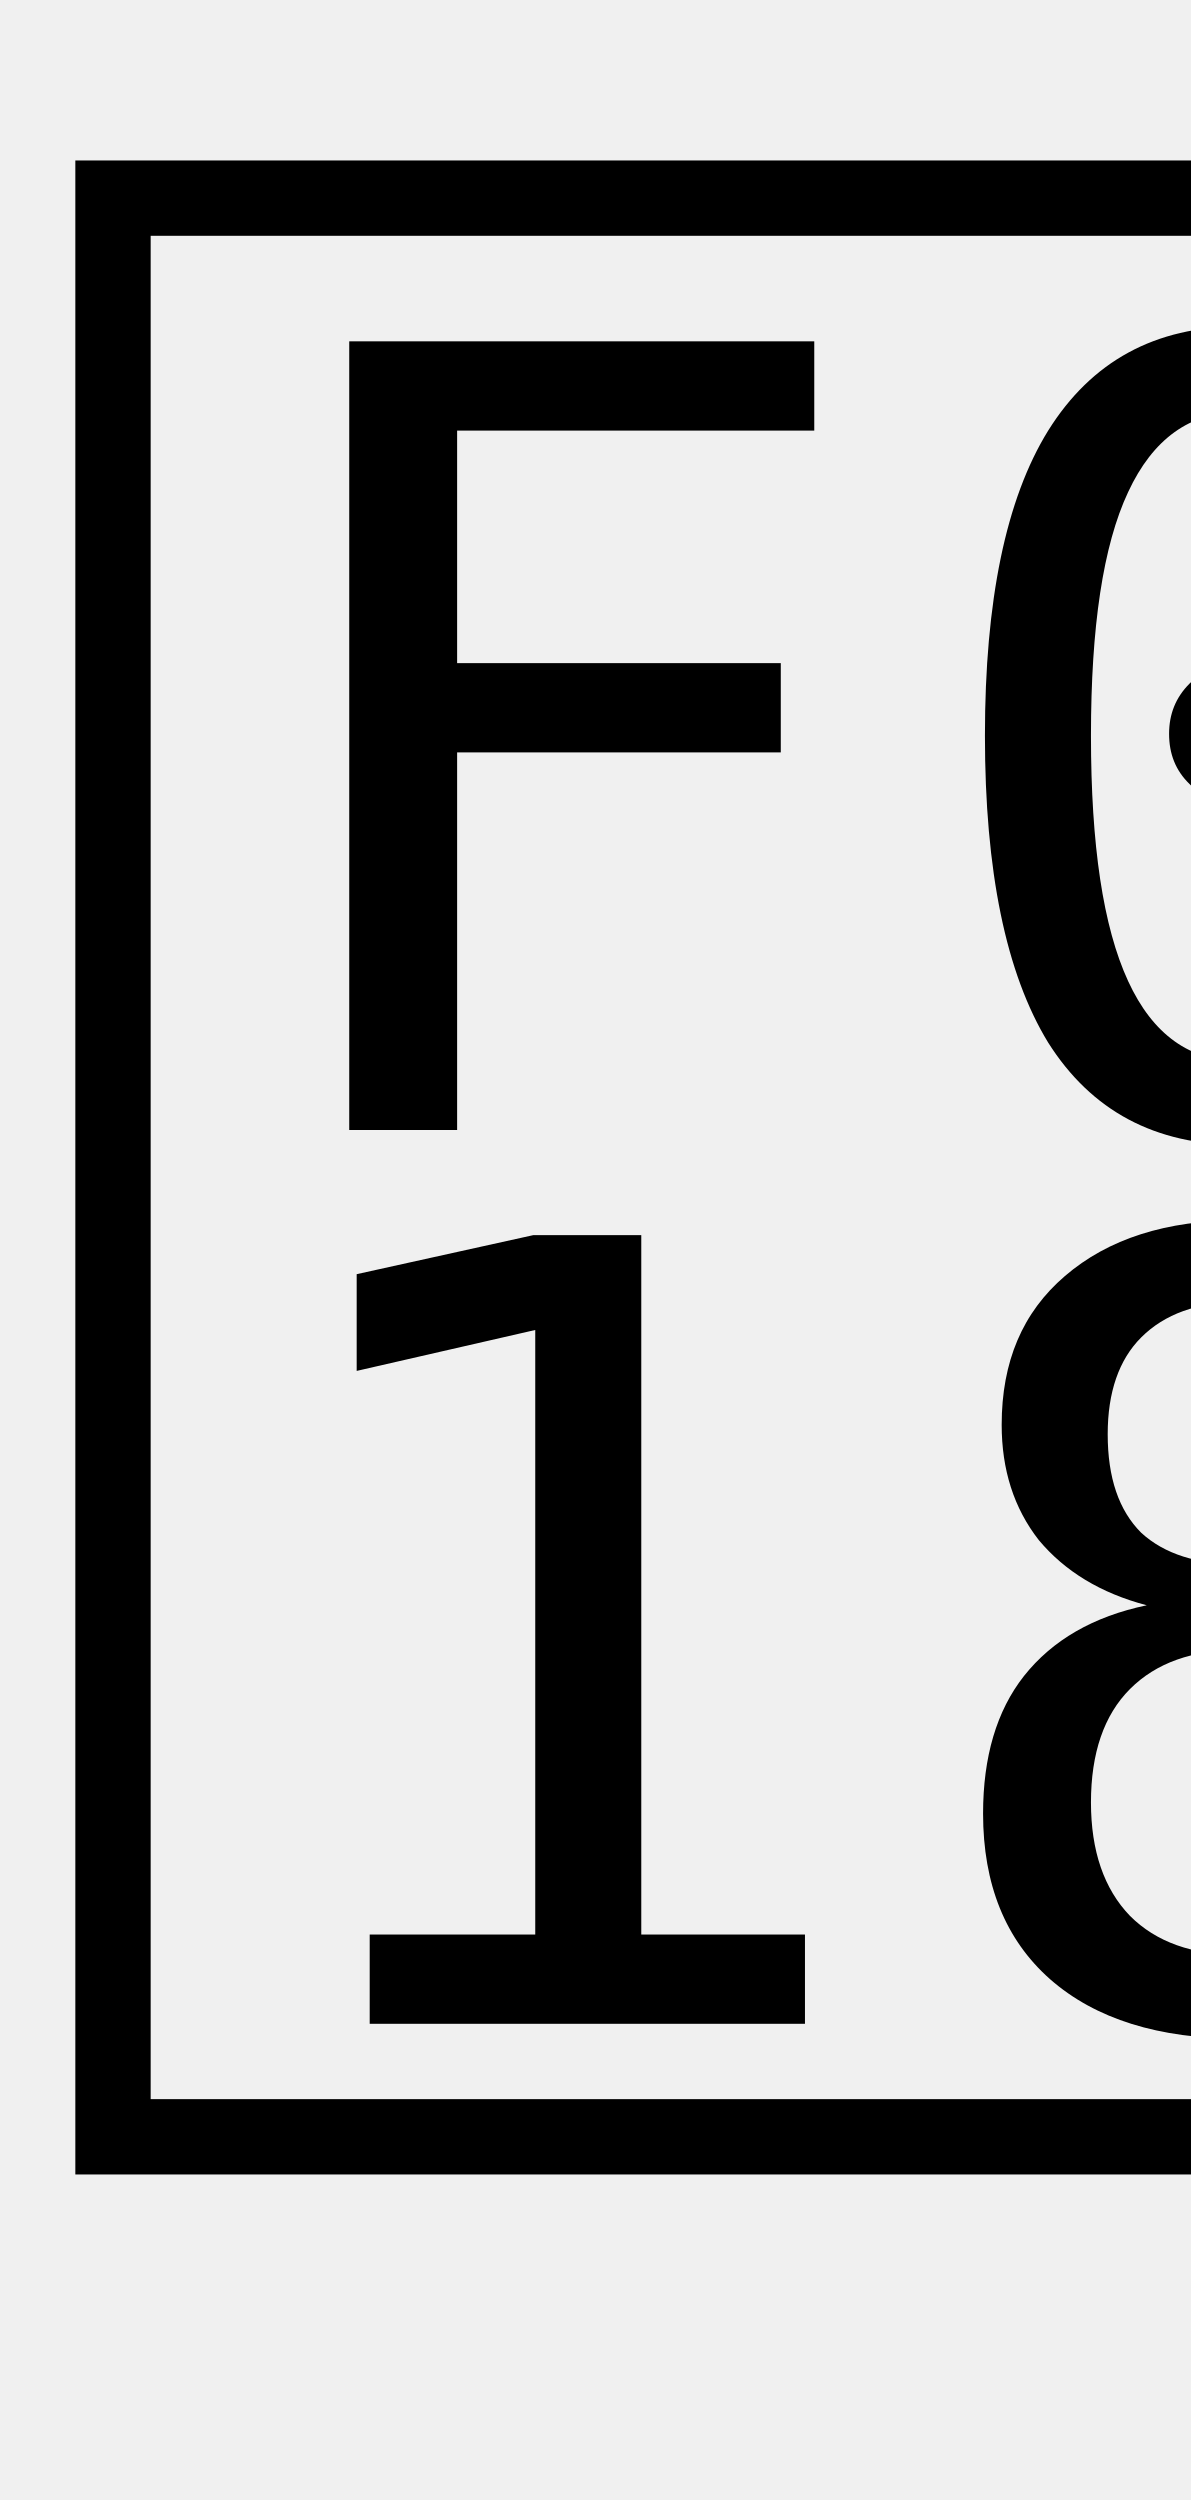
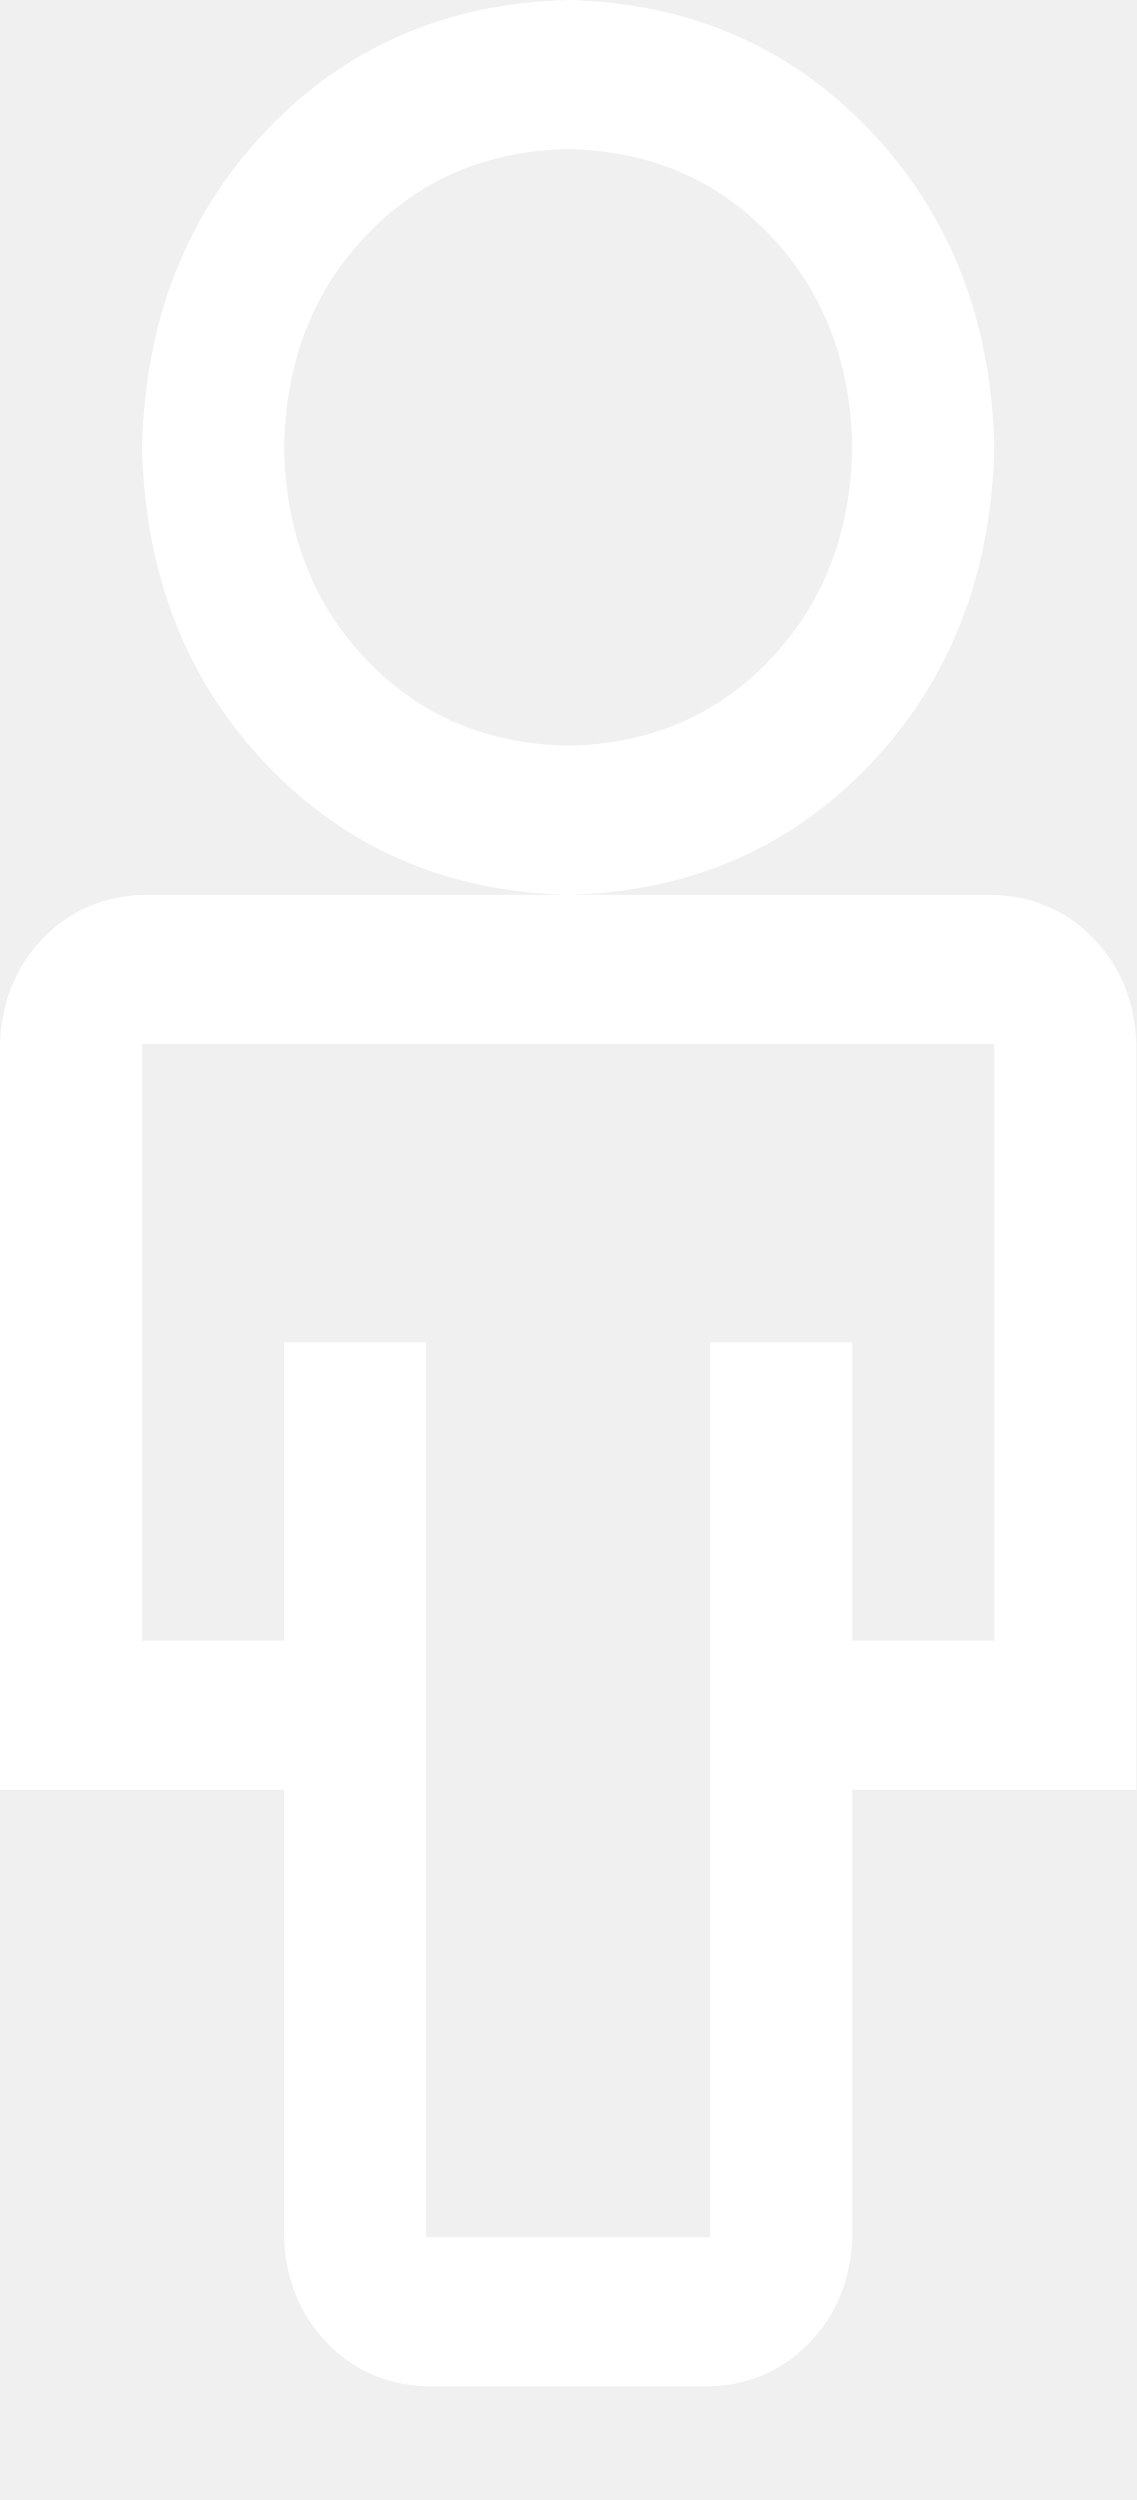
- <svg xmlns="http://www.w3.org/2000/svg" width="10" height="21" viewBox="0 0 10 21">
-   <text font-size="20" font-family="github-octicons" fill="#000" fill-rule="evenodd">
-     <tspan x="0" y="17"></tspan>
-   </text>
+ <svg xmlns="http://www.w3.org/2000/svg" width="10px" height="22px" viewBox="0 0 10 22" version="1.1">
+   <defs />
+   <g id="Page-1" stroke="none" stroke-width="1" fill="none" fill-rule="evenodd">
+     <g id="icon-profile" fill="#FFFFFF">
+       <g id="Page-1">
+         <g id="icon-profile">
+           <path d="M8.75,7.875 L1.25,7.875 C0.898,7.889 0.605,8.019 0.371,8.265 C0.137,8.511 0.013,8.818 0,9.188 L0,15.75 L2.5,15.75 L2.5,19.688 C2.513,20.057 2.637,20.364 2.871,20.61 C3.105,20.856 3.398,20.986 3.75,21 L6.25,21 C6.602,20.986 6.895,20.856 7.129,20.61 C7.363,20.364 7.487,20.057 7.5,19.688 L7.5,15.75 L10,15.75 L10,9.188 C9.987,8.818 9.863,8.511 9.629,8.265 C9.395,8.019 9.102,7.889 8.75,7.875 L8.75,7.875 L8.75,7.875 Z M8.75,14.438 L7.5,14.438 L7.5,11.812 L6.25,11.812 L6.25,19.688 L3.75,19.688 L3.75,11.812 L2.5,11.812 L2.5,14.438 L1.25,14.438 L1.25,9.188 L8.75,9.188 L8.75,14.438 L8.75,14.438 Z M8.75,3.938 C8.724,2.816 8.359,1.887 7.656,1.148 C6.953,0.41 6.068,0.027 5,0 C3.932,0.027 3.047,0.41 2.344,1.148 C1.641,1.887 1.276,2.816 1.25,3.938 C1.276,5.059 1.641,5.988 2.344,6.727 C3.047,7.465 3.932,7.848 5,7.875 C6.068,7.848 6.953,7.465 7.656,6.727 C8.359,5.988 8.724,5.059 8.75,3.938 L8.75,3.938 L8.75,3.938 Z M5,6.562 C4.284,6.549 3.691,6.296 3.223,5.804 C2.754,5.312 2.513,4.689 2.5,3.938 C2.513,3.186 2.754,2.563 3.223,2.071 C3.691,1.579 4.284,1.326 5,1.312 C5.716,1.326 6.309,1.579 6.777,2.071 C7.246,2.563 7.487,3.186 7.5,3.938 C7.487,4.689 7.246,5.312 6.777,5.804 C6.309,6.296 5.716,6.549 5,6.562 L5,6.562 L5,6.562 Z" id="" />
+         </g>
+       </g>
+     </g>
+   </g>
</svg>
